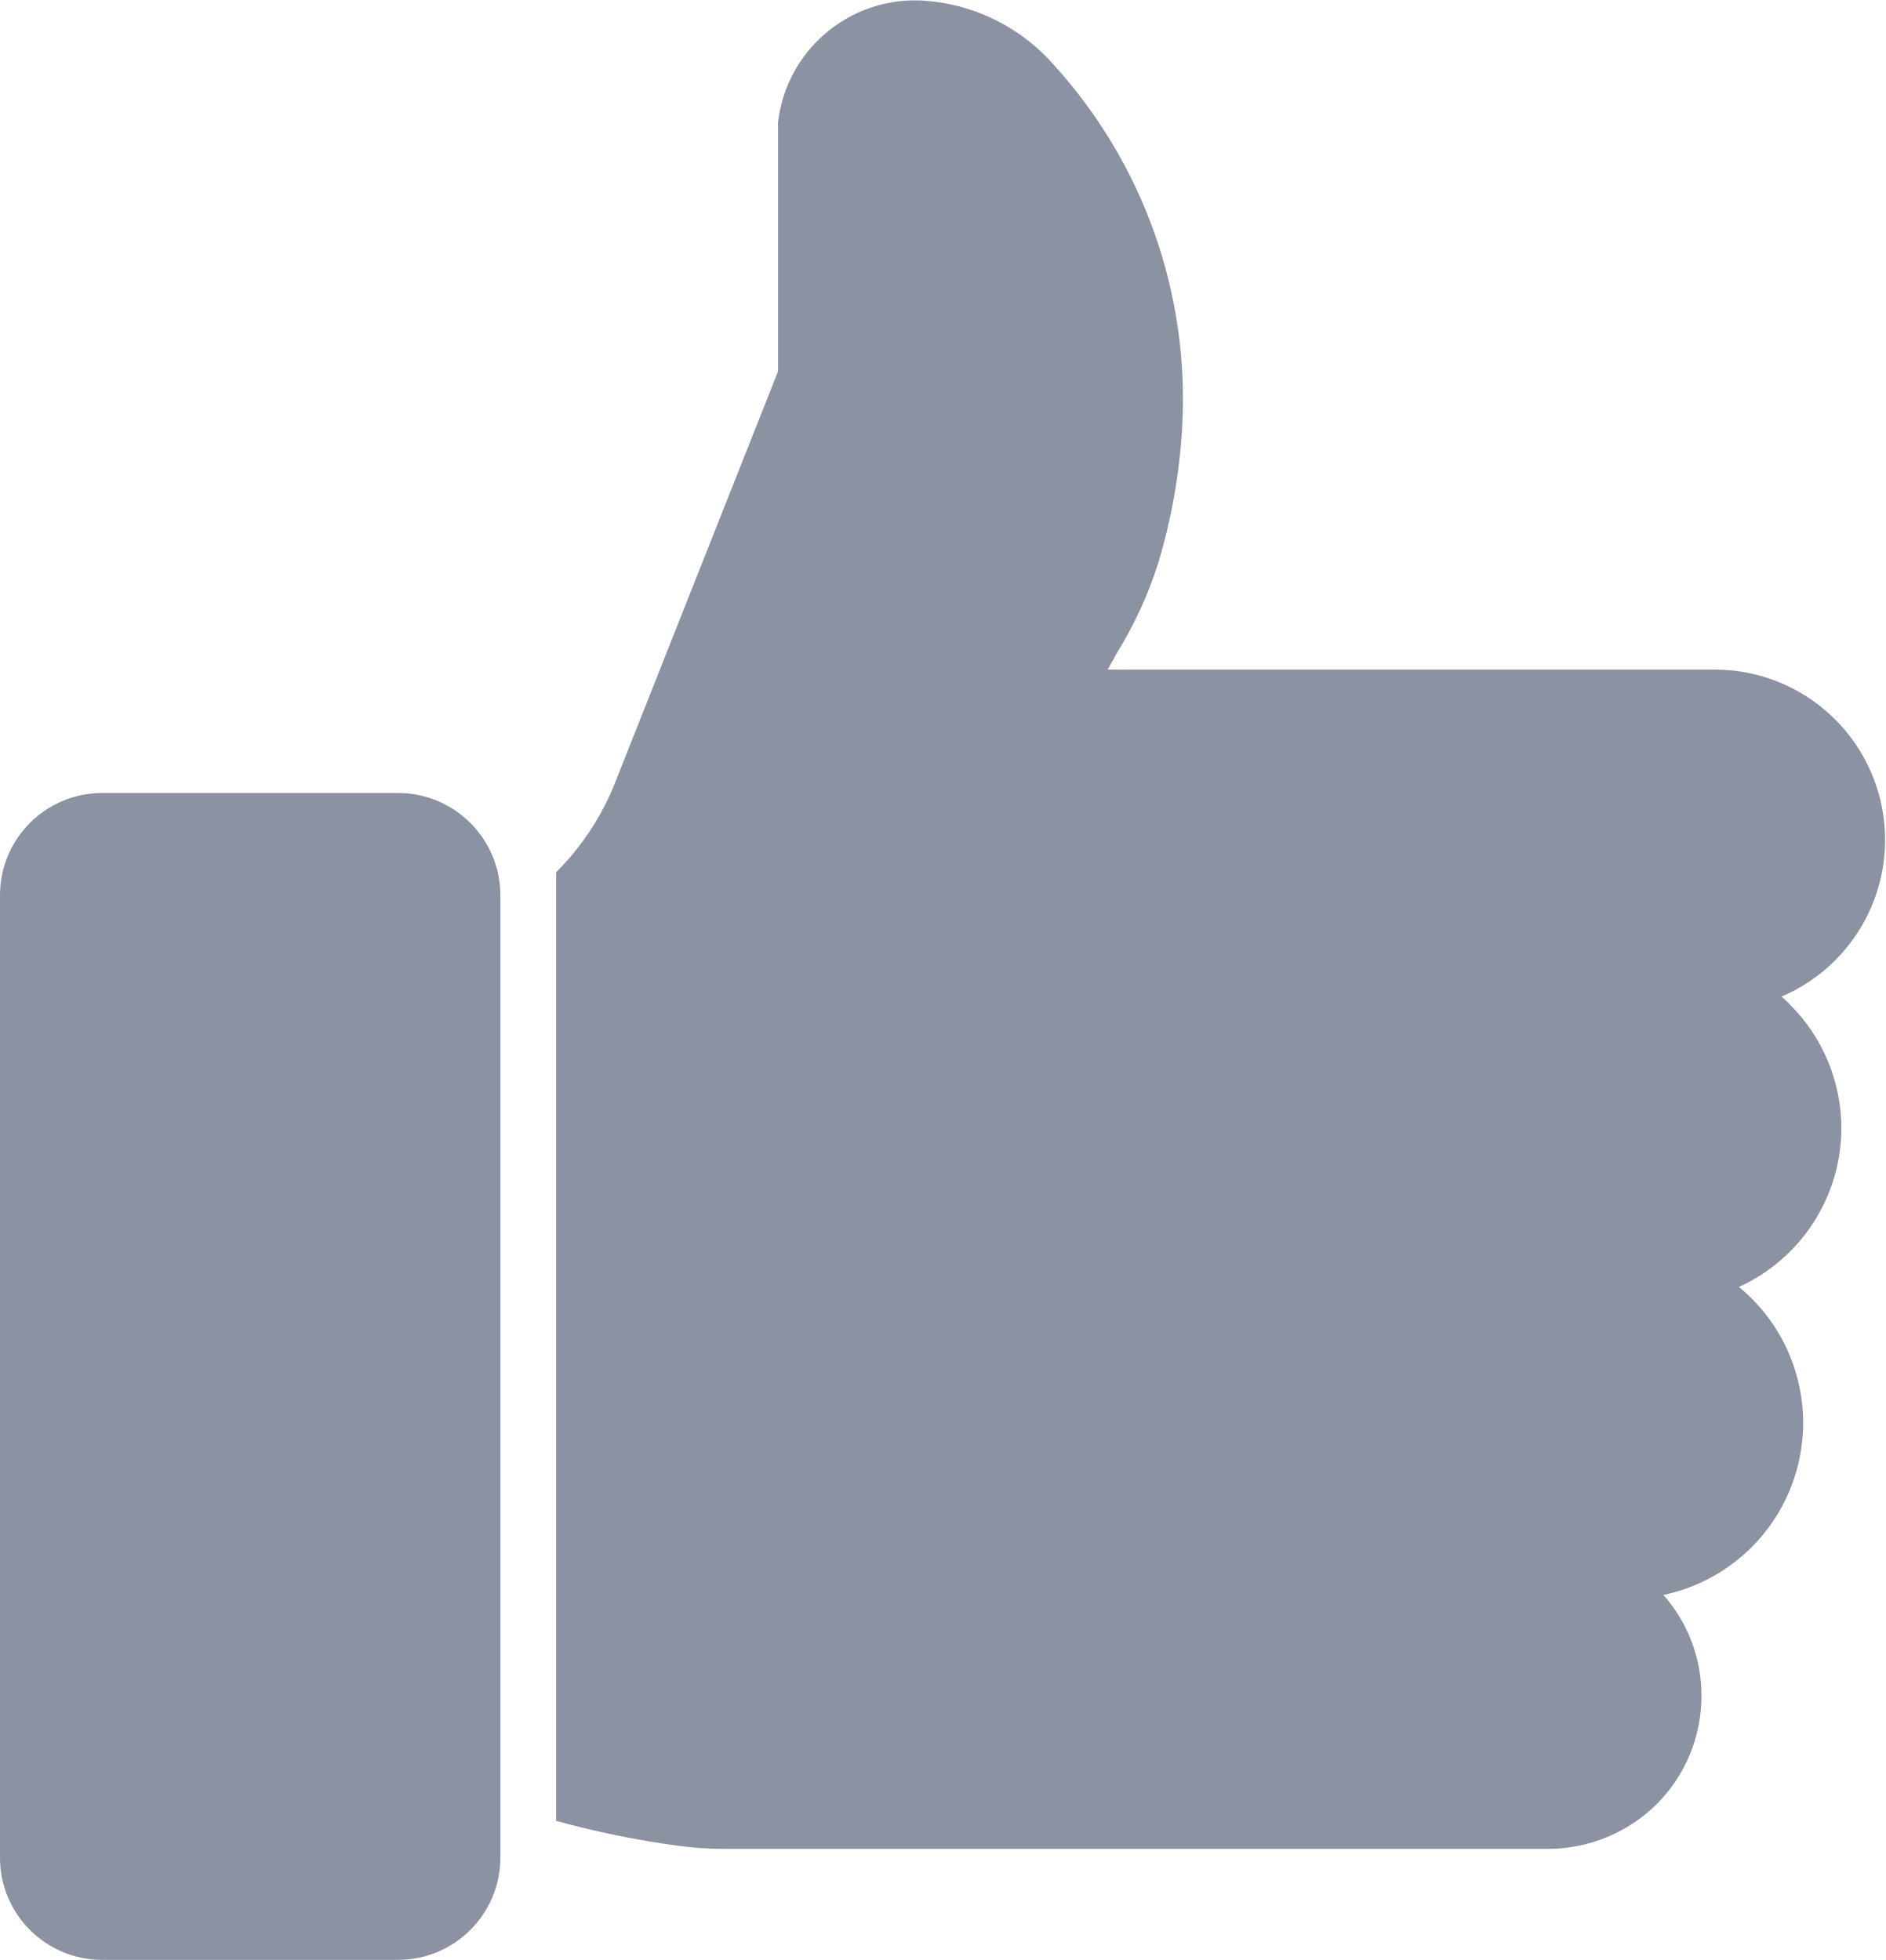
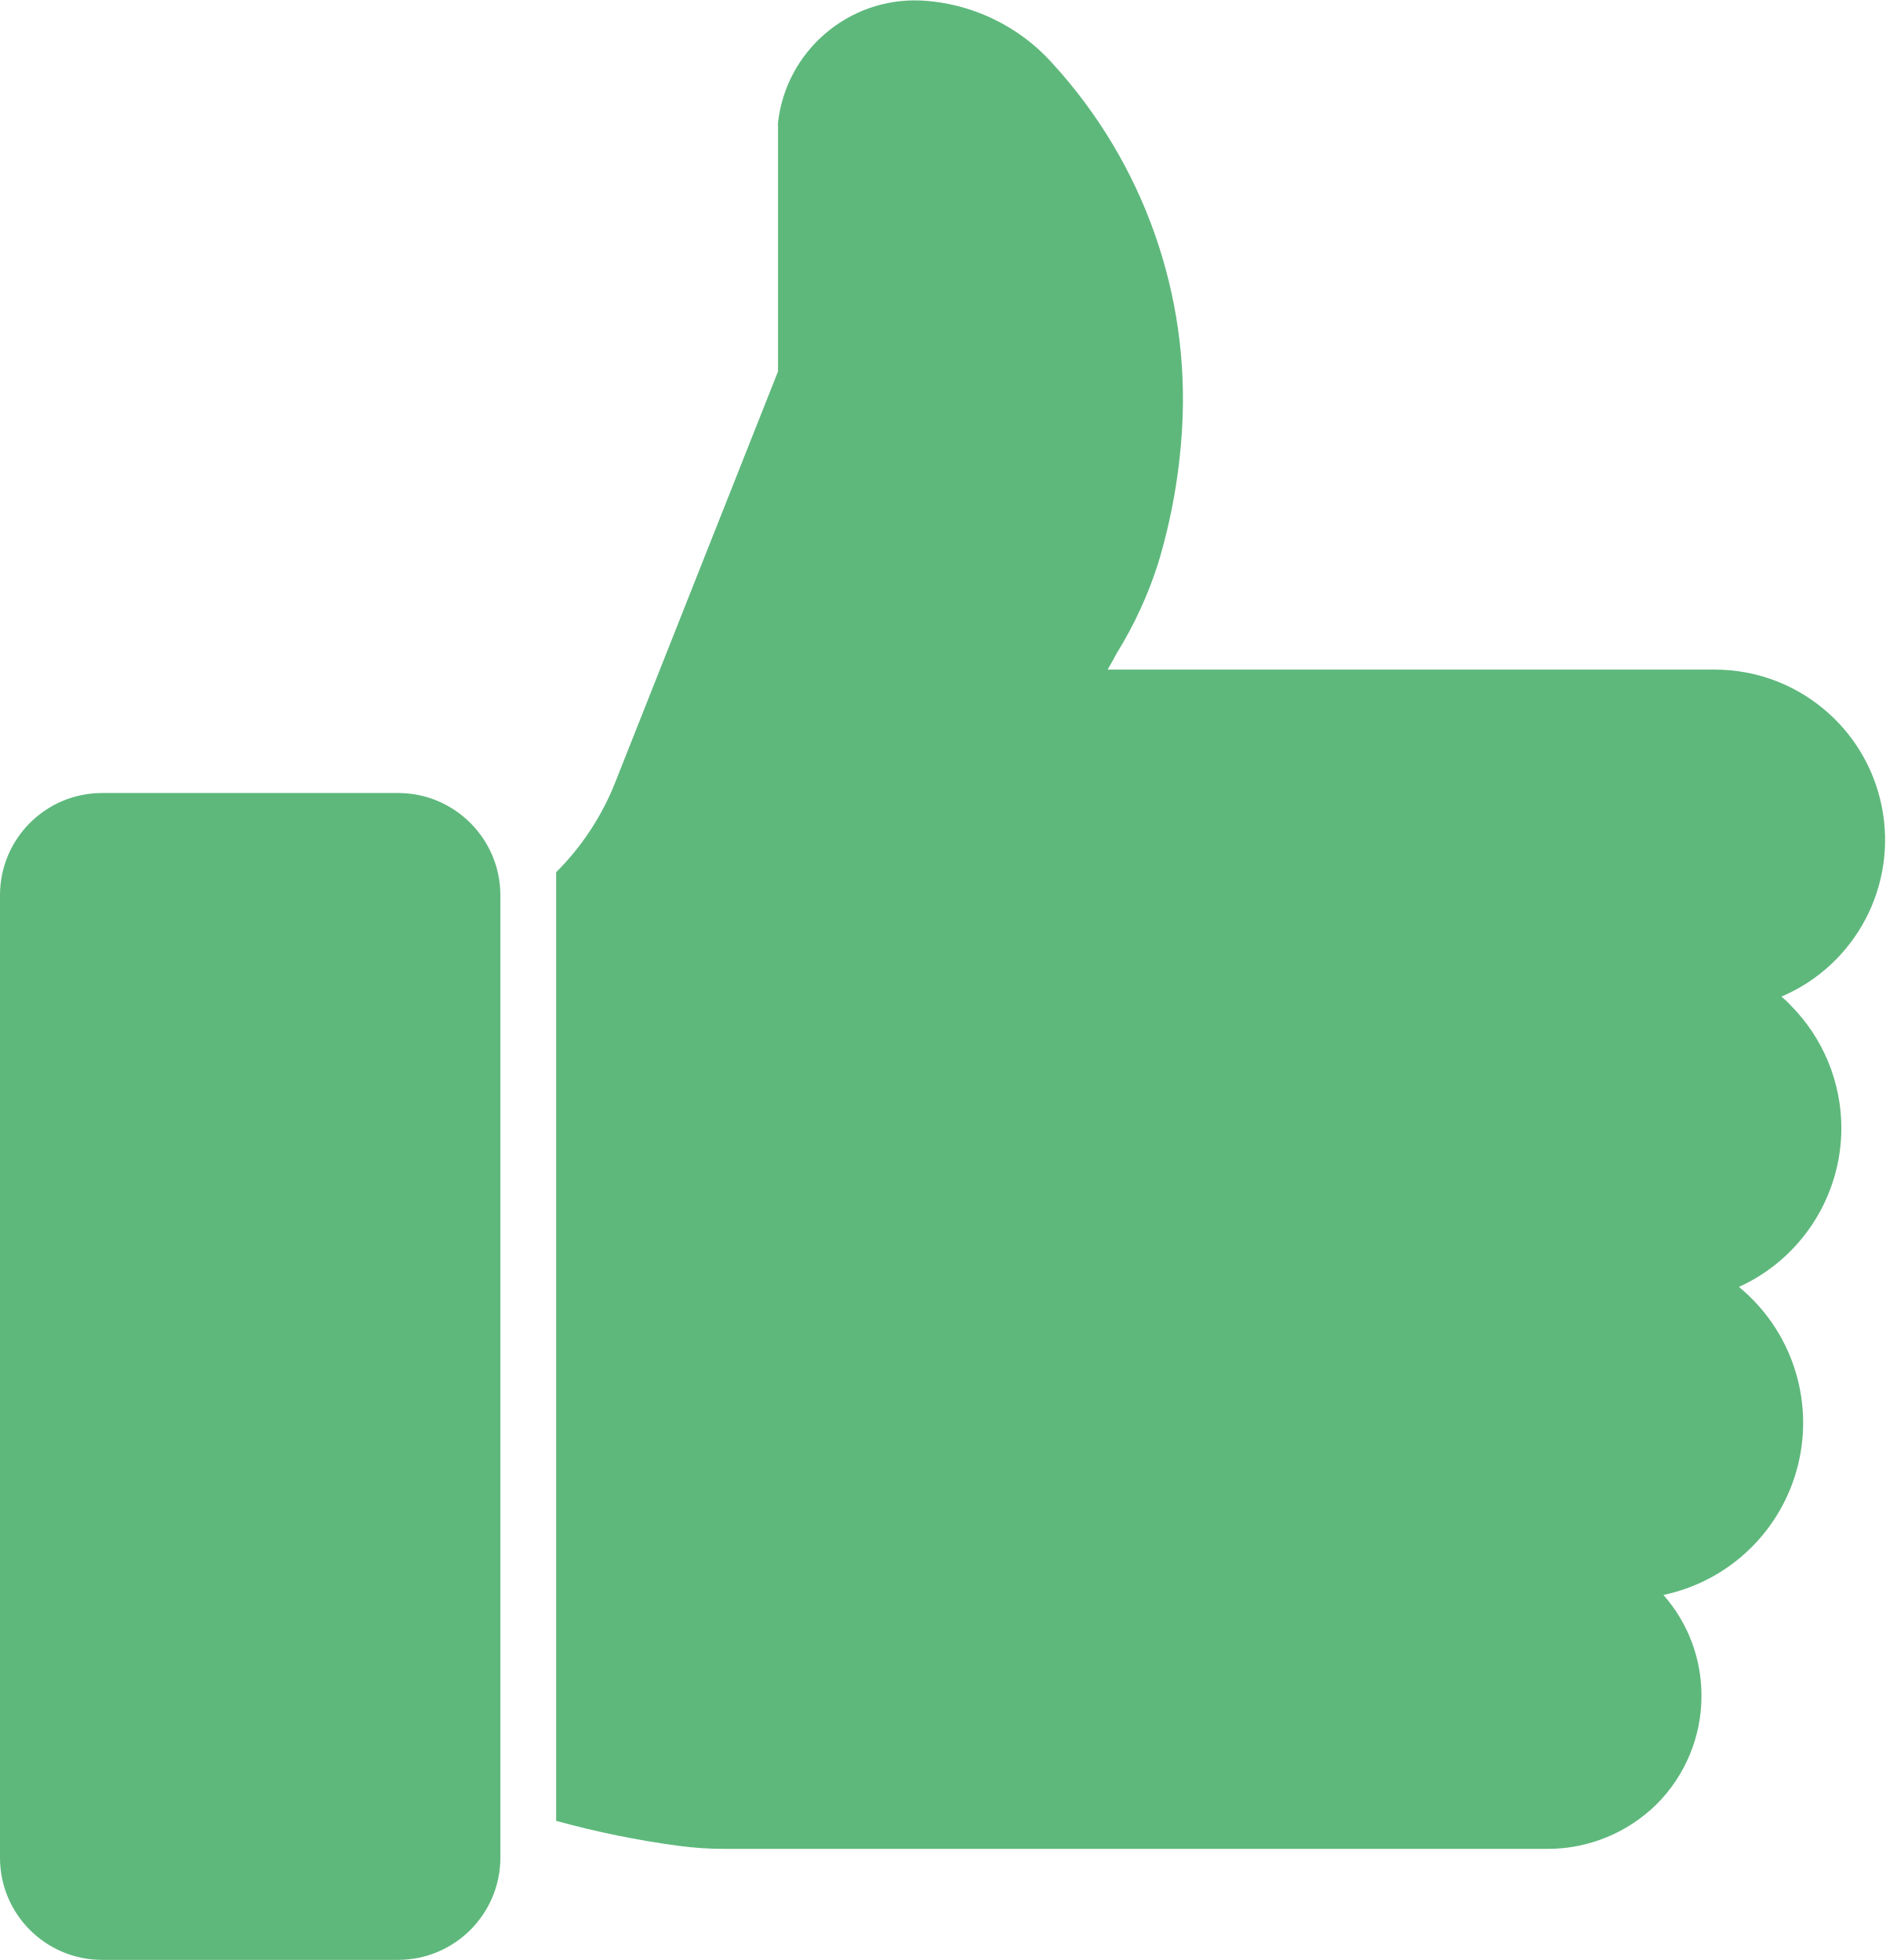
<svg xmlns="http://www.w3.org/2000/svg" width="15.794" height="16.424" viewBox="0 0 15.794 16.424">
  <g id="thumb-up" transform="translate(-3.34 -1.996)">
-     <path id="Path_14724" data-name="Path 14724" d="M6.676,30.32H4.194a.856.856,0,0,0-.854.856v8.066a.856.856,0,0,0,.854.856H6.676a.858.858,0,0,0,.856-.856V31.176a.858.858,0,0,0-.856-.856Z" transform="translate(0 -21.679)" fill="#8b92a2" />
-     <path id="Path_14725" data-name="Path 14725" d="M33.974,11.45a1.462,1.462,0,0,0-.427-1.032.7.7,0,0,0-.075-.071,1.427,1.427,0,0,0-.554-2.74H27.827c.028-.049.054-.094.077-.138a3.367,3.367,0,0,0,.347-.755,4.892,4.892,0,0,0,.2-1.131,4.162,4.162,0,0,0-1.079-3.048A1.589,1.589,0,0,0,26.258,2,1.155,1.155,0,0,0,25.066,3.02a.155.155,0,0,0,0,.033V5.108L23.7,8.557a2.211,2.211,0,0,1-.493.748v7.949a7.753,7.753,0,0,0,1.023.209,2.925,2.925,0,0,0,.387.026h6.9a1.3,1.3,0,0,0,.91-.375,1.282,1.282,0,0,0,.375-.908,1.269,1.269,0,0,0-.319-.845,1.474,1.474,0,0,0,.633-2.581A1.465,1.465,0,0,0,33.974,11.45Z" transform="translate(-15.208 0)" fill="#8b92a2" />
+     <path id="Path_14724" data-name="Path 14724" d="M6.676,30.32H4.194a.856.856,0,0,0-.854.856v8.066a.856.856,0,0,0,.854.856H6.676a.858.858,0,0,0,.856-.856V31.176a.858.858,0,0,0-.856-.856Z" transform="translate(0 -21.679)" fill="#5eb87c" />
+     <path id="Path_14725" data-name="Path 14725" d="M33.974,11.45a1.462,1.462,0,0,0-.427-1.032.7.7,0,0,0-.075-.071,1.427,1.427,0,0,0-.554-2.74H27.827c.028-.049.054-.094.077-.138a3.367,3.367,0,0,0,.347-.755,4.892,4.892,0,0,0,.2-1.131,4.162,4.162,0,0,0-1.079-3.048A1.589,1.589,0,0,0,26.258,2,1.155,1.155,0,0,0,25.066,3.02a.155.155,0,0,0,0,.033V5.108L23.7,8.557a2.211,2.211,0,0,1-.493.748v7.949a7.753,7.753,0,0,0,1.023.209,2.925,2.925,0,0,0,.387.026h6.9a1.3,1.3,0,0,0,.91-.375,1.282,1.282,0,0,0,.375-.908,1.269,1.269,0,0,0-.319-.845,1.474,1.474,0,0,0,.633-2.581A1.465,1.465,0,0,0,33.974,11.45Z" transform="translate(-15.208 0)" fill="#5eb87c" />
  </g>
</svg>
